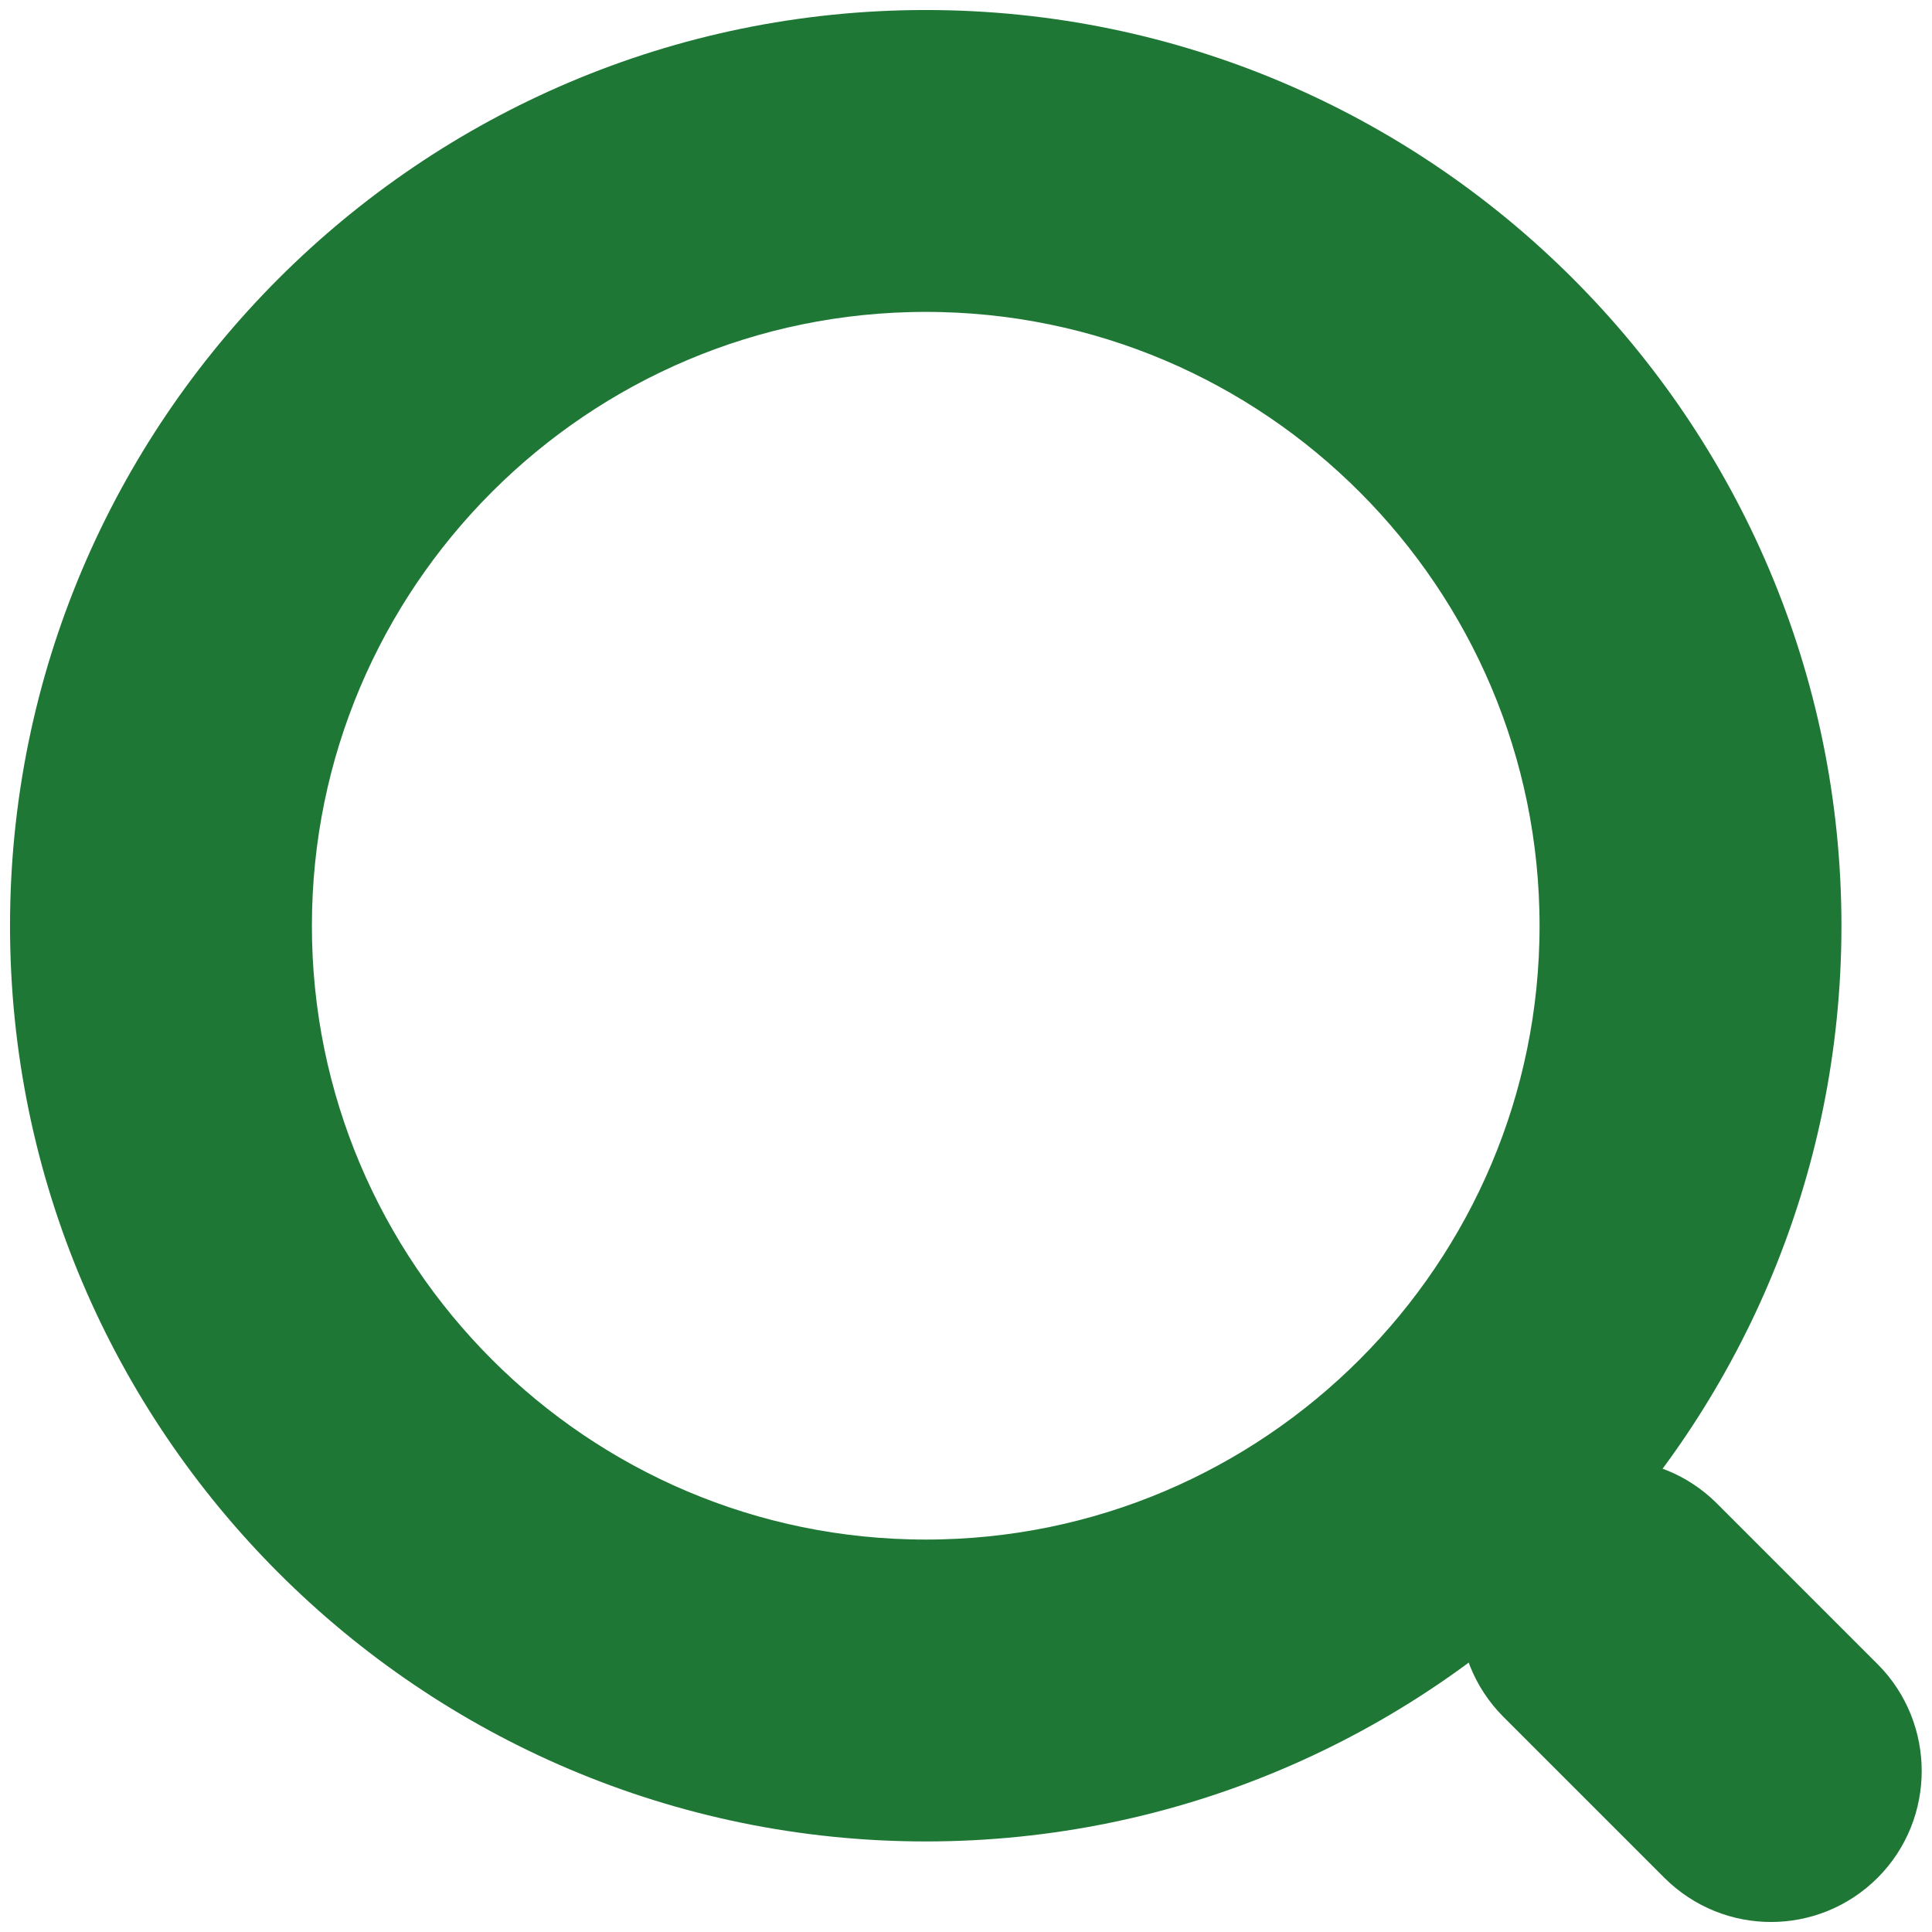
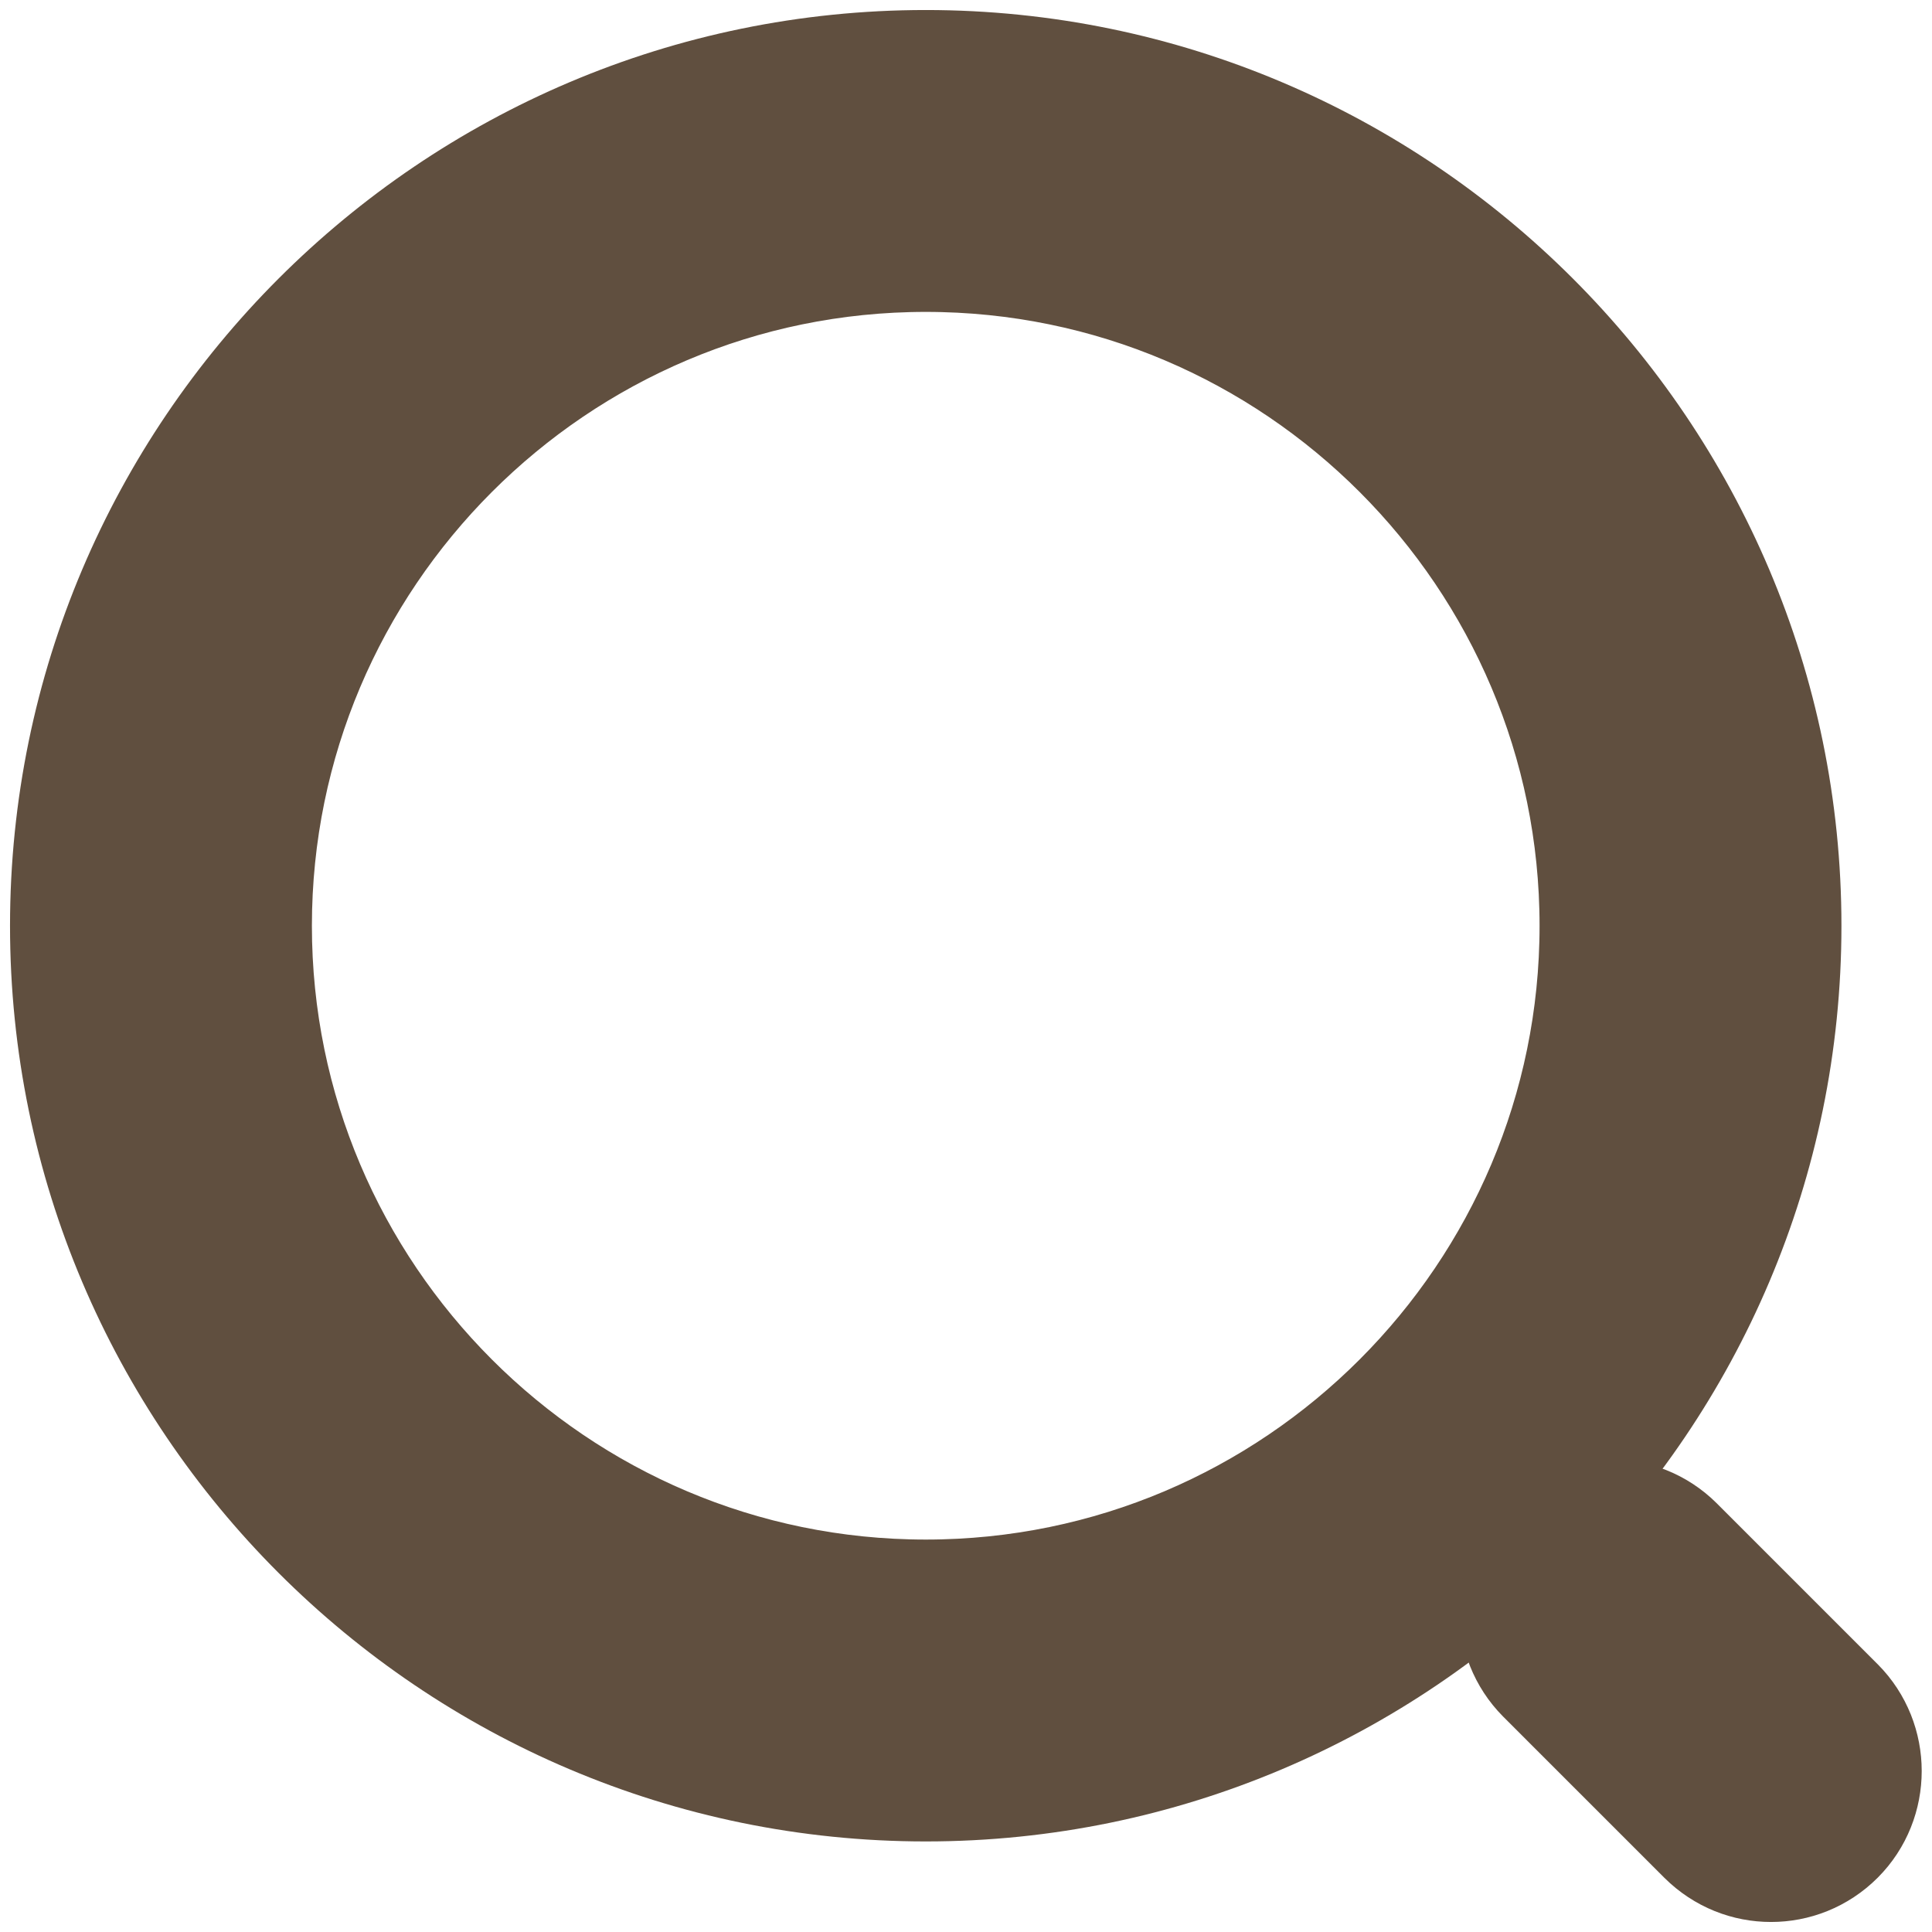
<svg xmlns="http://www.w3.org/2000/svg" width="16" height="16" viewBox="0 0 16 16" fill="none">
  <g clip-path="url(#clip0_132_754)">
-     <path d="M7.667 14.5C3.9 14.5 0.833 11.433 0.833 7.667C0.833 3.9 3.9 0.833 7.667 0.833C11.433 0.833 14.5 3.9 14.5 7.667C14.5 11.433 11.433 14.5 7.667 14.5ZM7.667 1.833C4.447 1.833 1.833 4.453 1.833 7.667C1.833 10.88 4.447 13.5 7.667 13.5C10.887 13.5 13.5 10.88 13.5 7.667C13.5 4.453 10.887 1.833 7.667 1.833Z" fill="#1F7735" stroke="#1F7735" stroke-width="1.5" />
-     <path d="M14.667 15.167C14.54 15.167 14.414 15.12 14.313 15.02L12.98 13.687C12.787 13.493 12.787 13.173 12.98 12.98C13.174 12.787 13.493 12.787 13.687 12.98L15.02 14.313C15.213 14.507 15.213 14.827 15.02 15.02C14.92 15.12 14.793 15.167 14.667 15.167Z" fill="#1F7735" stroke="#1F7735" stroke-width="1.5" />
+     <path d="M7.667 14.5C3.9 14.5 0.833 11.433 0.833 7.667C0.833 3.9 3.9 0.833 7.667 0.833C11.433 0.833 14.5 3.9 14.5 7.667C14.5 11.433 11.433 14.5 7.667 14.5ZM7.667 1.833C4.447 1.833 1.833 4.453 1.833 7.667C1.833 10.88 4.447 13.5 7.667 13.5C10.887 13.5 13.5 10.88 13.5 7.667C13.5 4.453 10.887 1.833 7.667 1.833Z" fill="#604f3f" stroke="#604f3f" stroke-width="1.5" />
+     <path d="M14.667 15.167C14.54 15.167 14.414 15.12 14.313 15.02L12.98 13.687C12.787 13.493 12.787 13.173 12.98 12.98C13.174 12.787 13.493 12.787 13.687 12.98L15.02 14.313C15.213 14.507 15.213 14.827 15.02 15.02C14.92 15.12 14.793 15.167 14.667 15.167Z" fill="#604f3f" stroke="#604f3f" stroke-width="1.5" />
  </g>
  <defs>
    <clipPath id="clip0_132_754">
-       <rect width="16" height="16" fill="#1F7735" />
+       <rect width="16" height="16" fill="#604f3f" />
    </clipPath>
  </defs>
</svg>
